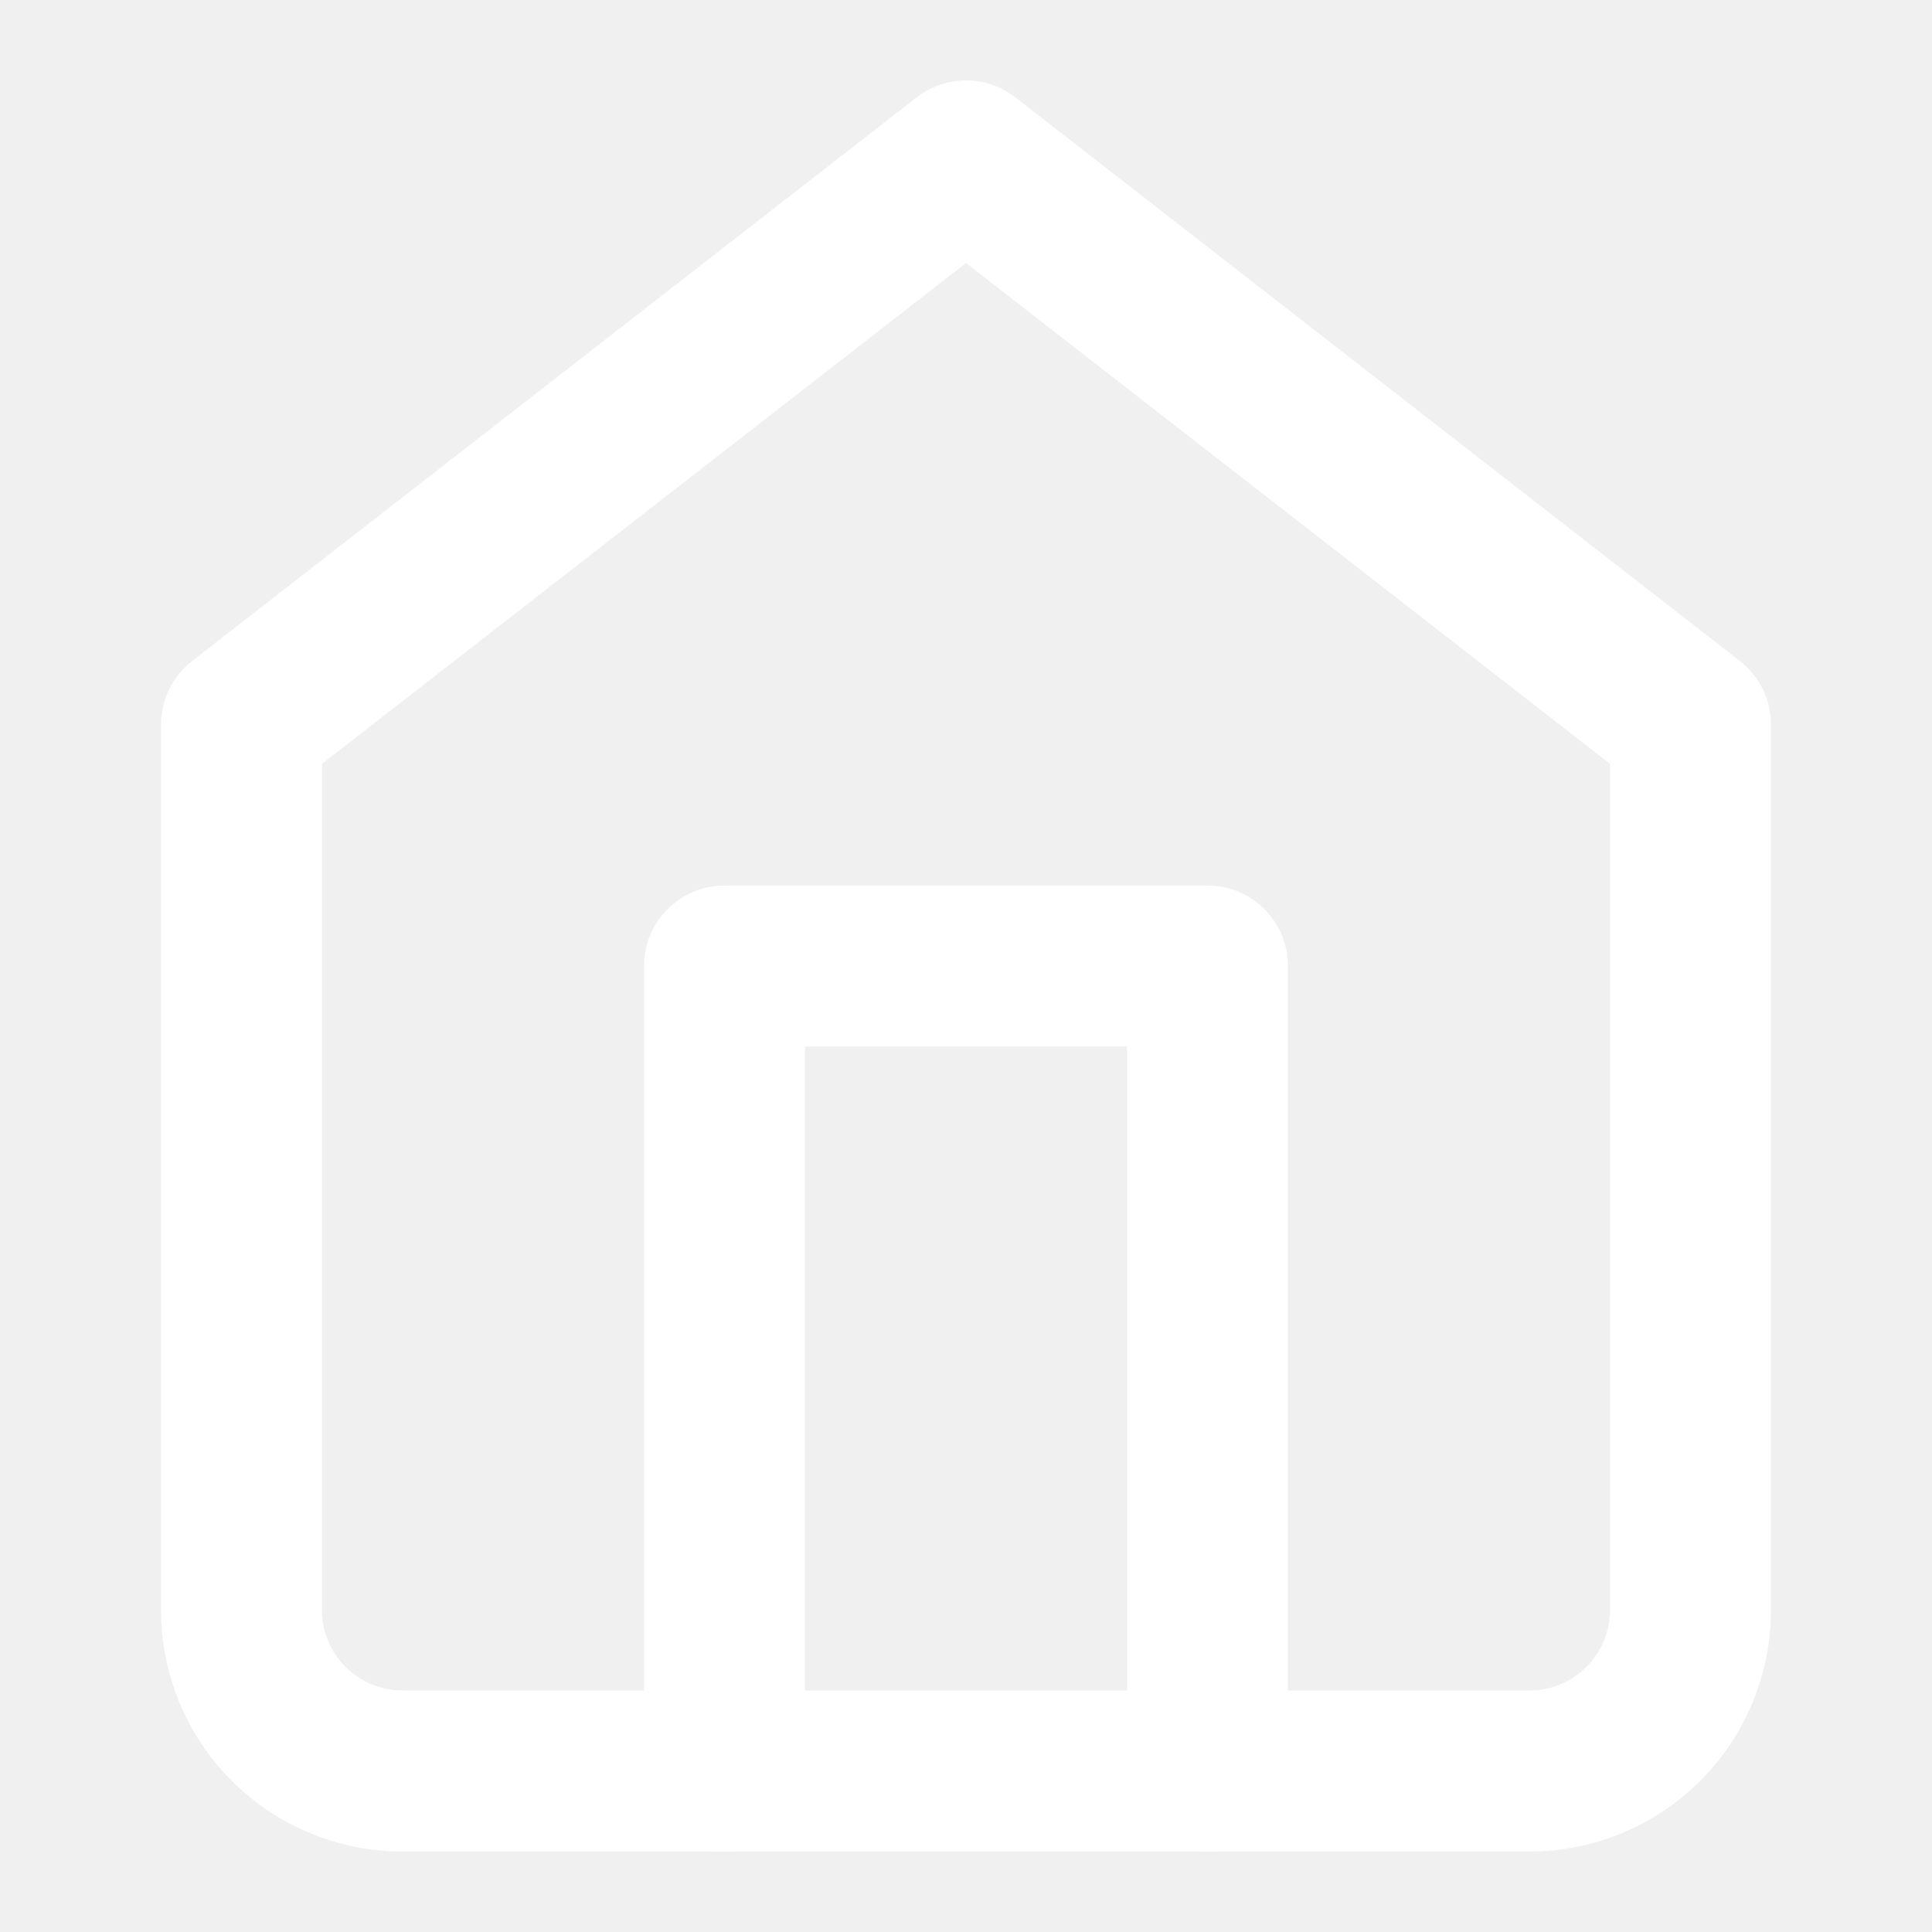
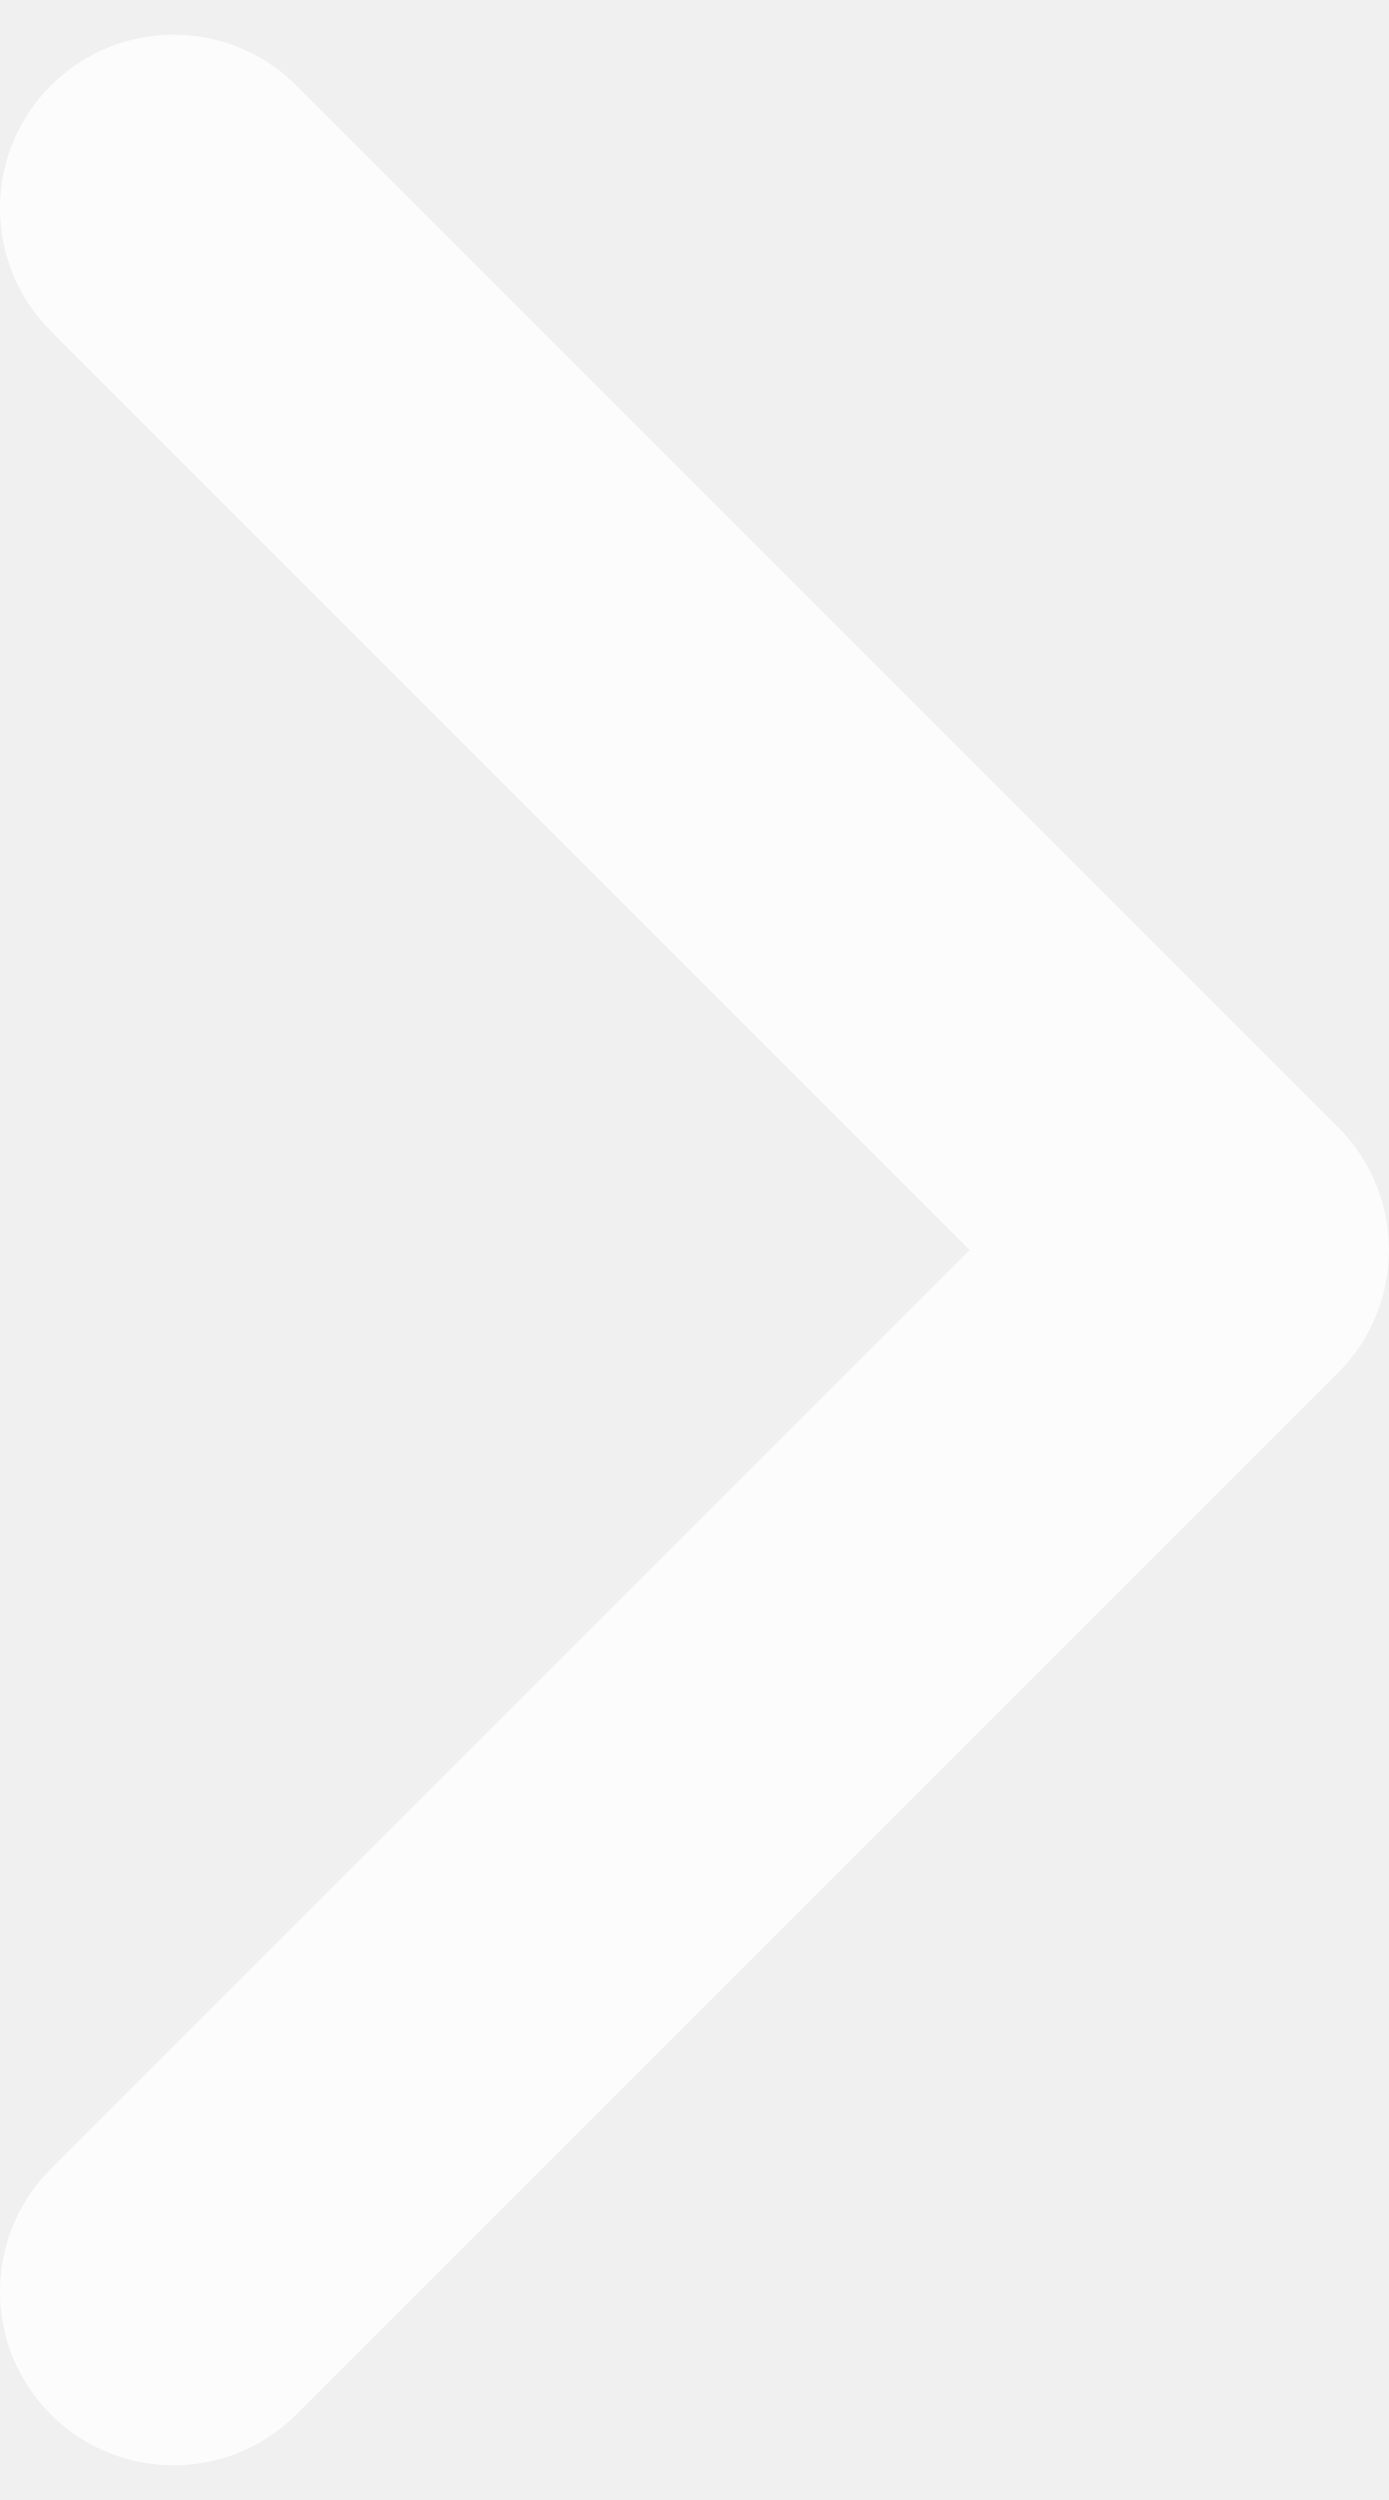
- <svg xmlns="http://www.w3.org/2000/svg" width="14" height="14" viewBox="0 0 14 14" fill="none">
-   <path fill-rule="evenodd" clip-rule="evenodd" d="M6.642 0.706C6.853 0.542 7.148 0.542 7.358 0.706L12.608 4.79C12.75 4.9 12.833 5.07 12.833 5.25V11.667C12.833 12.131 12.649 12.576 12.321 12.904C11.993 13.232 11.547 13.417 11.083 13.417H2.917C2.453 13.417 2.007 13.232 1.679 12.904C1.351 12.576 1.167 12.131 1.167 11.667V5.25C1.167 5.07 1.25 4.9 1.392 4.79L6.642 0.706ZM2.333 5.535V11.667C2.333 11.821 2.395 11.97 2.504 12.079C2.614 12.188 2.762 12.25 2.917 12.25H11.083C11.238 12.25 11.386 12.188 11.496 12.079C11.605 11.97 11.667 11.821 11.667 11.667V5.535L7 1.906L2.333 5.535Z" fill="white" />
-   <path fill-rule="evenodd" clip-rule="evenodd" d="M4.667 7C4.667 6.678 4.928 6.417 5.25 6.417H8.75C9.072 6.417 9.333 6.678 9.333 7V12.833C9.333 13.155 9.072 13.417 8.75 13.417C8.428 13.417 8.167 13.155 8.167 12.833V7.583H5.833V12.833C5.833 13.155 5.572 13.417 5.25 13.417C4.928 13.417 4.667 13.155 4.667 12.833V7Z" fill="white" />
+ <svg xmlns="http://www.w3.org/2000/svg" width="10" height="18" fill="none">
+   <path fill-rule="evenodd" clip-rule="evenodd" d="M.366.616a1.25 1.25 0 011.768 0l7.5 7.5a1.25 1.25 0 010 1.768l-7.5 7.5a1.25 1.25 0 01-1.768-1.768L6.982 9 .366 2.384a1.25 1.25 0 010-1.768z" fill="#fff" fill-opacity=".8" />
</svg>
